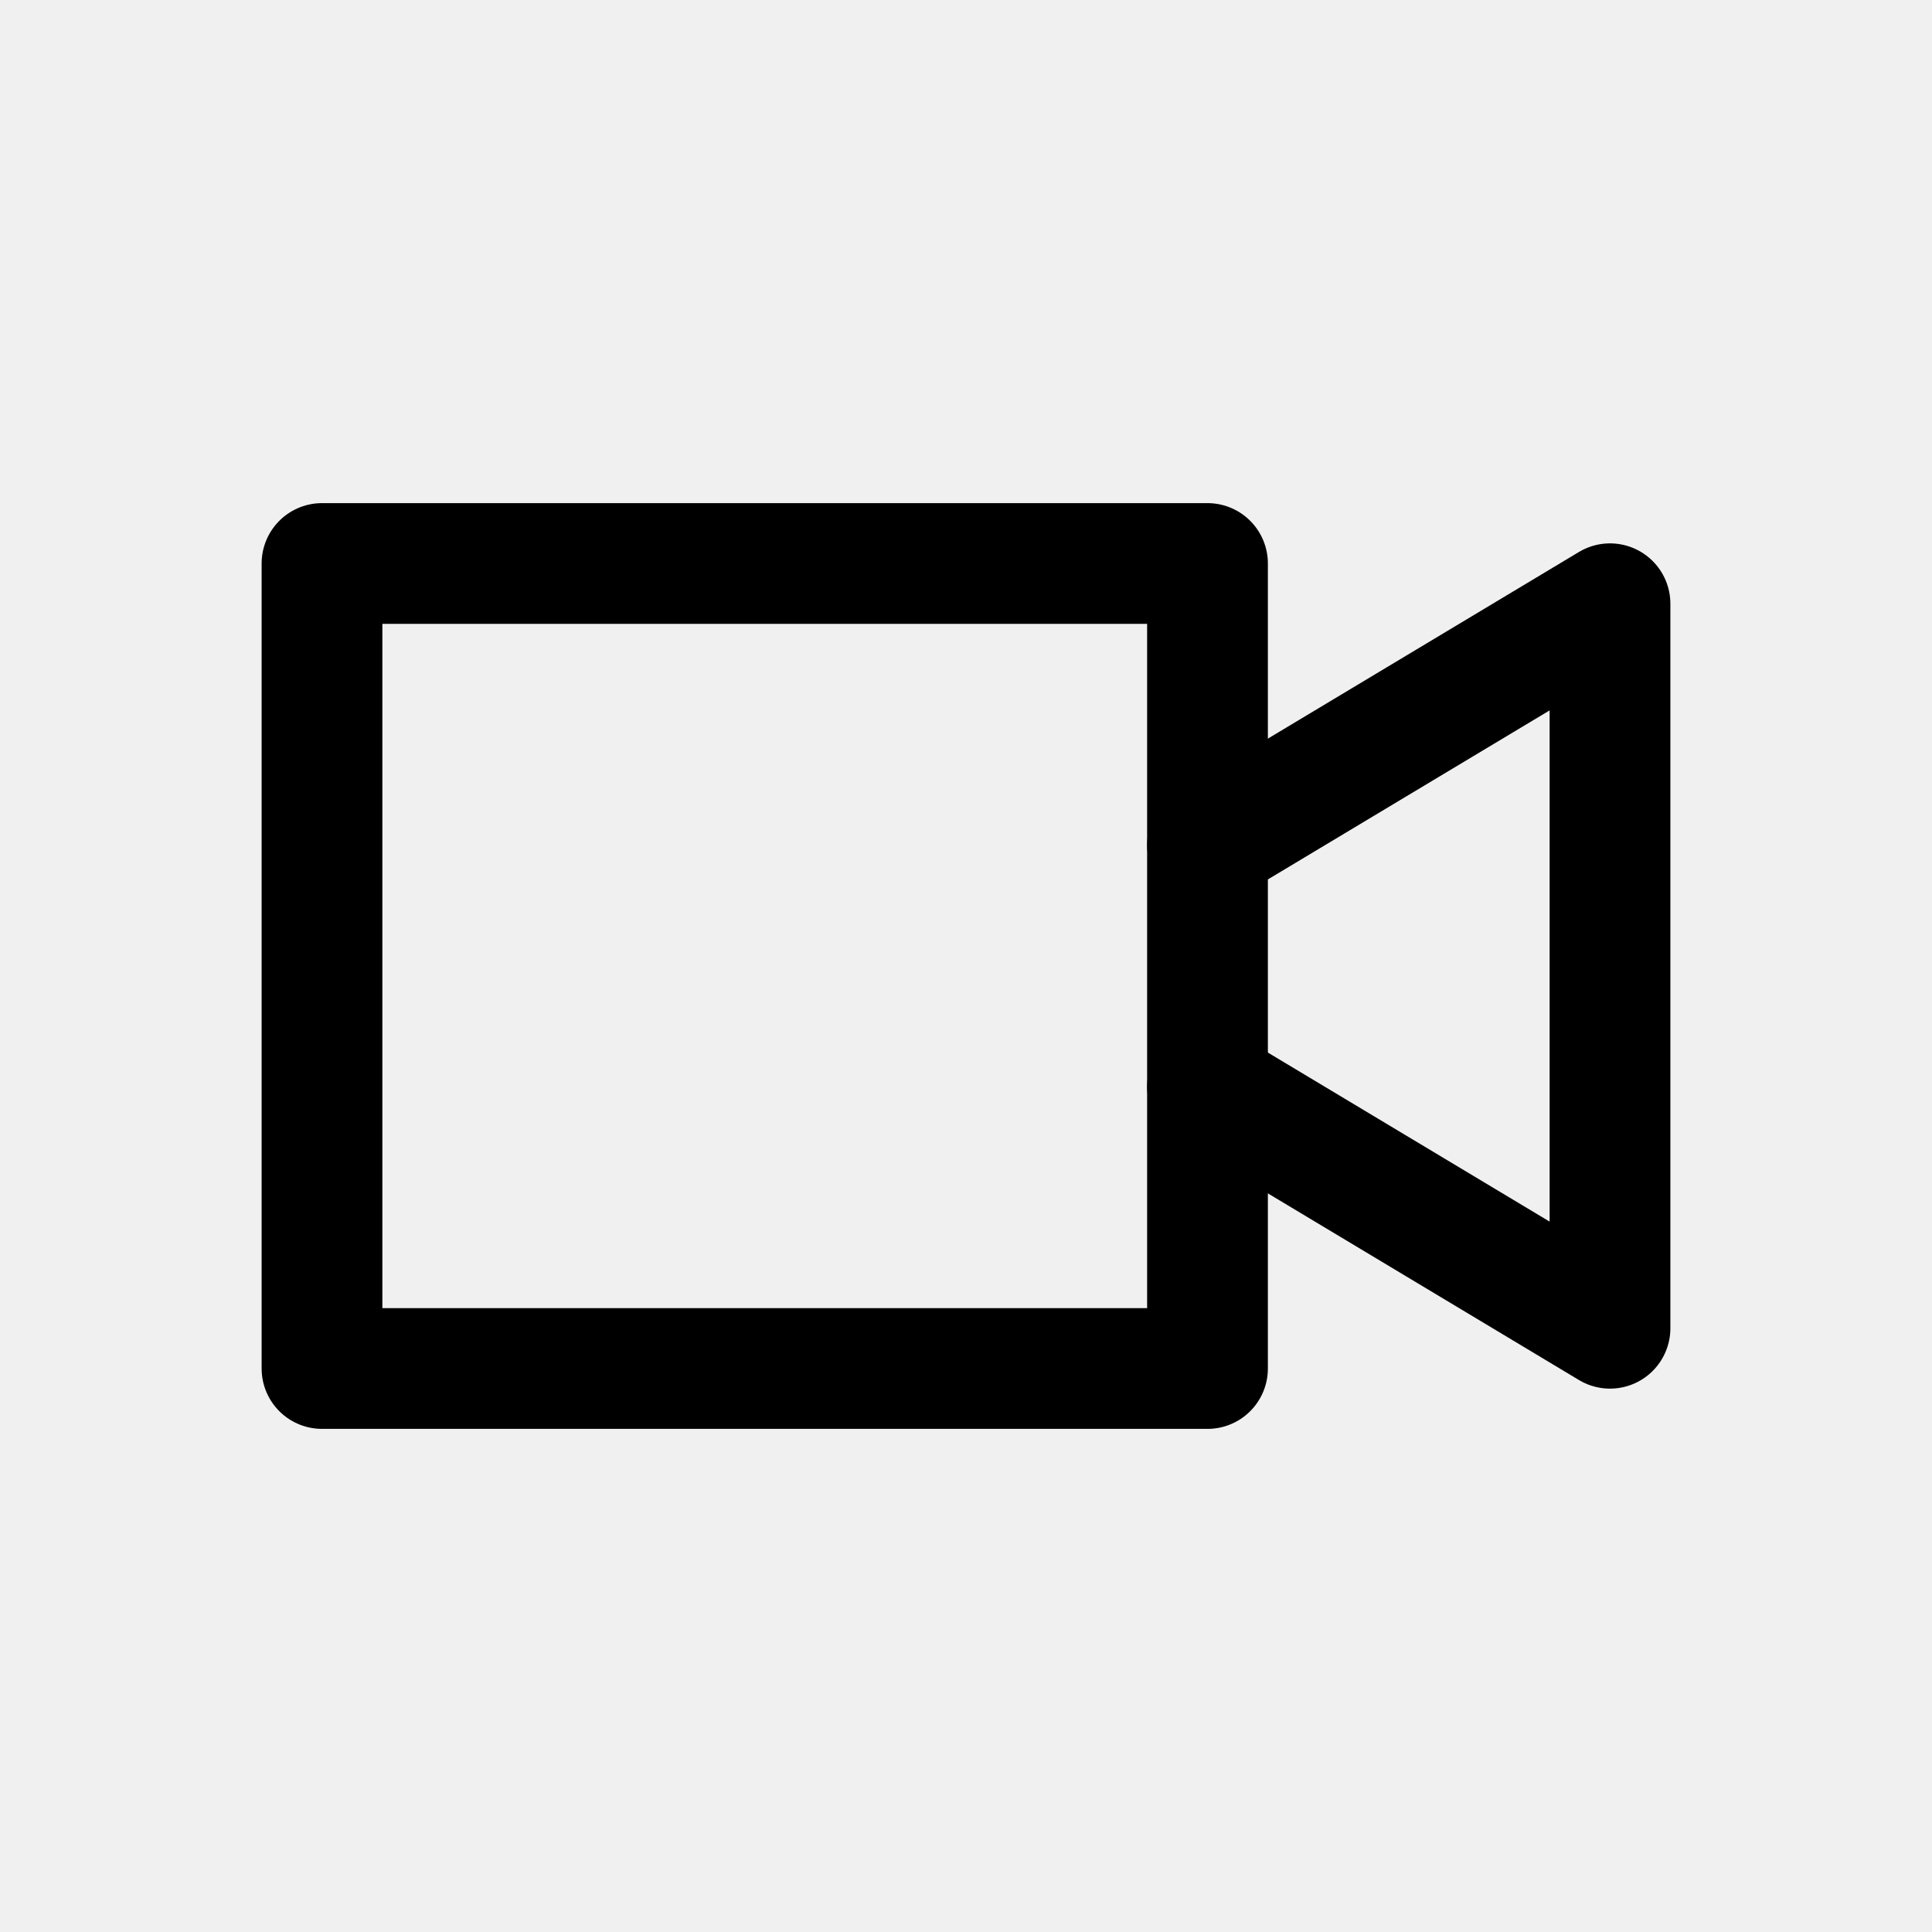
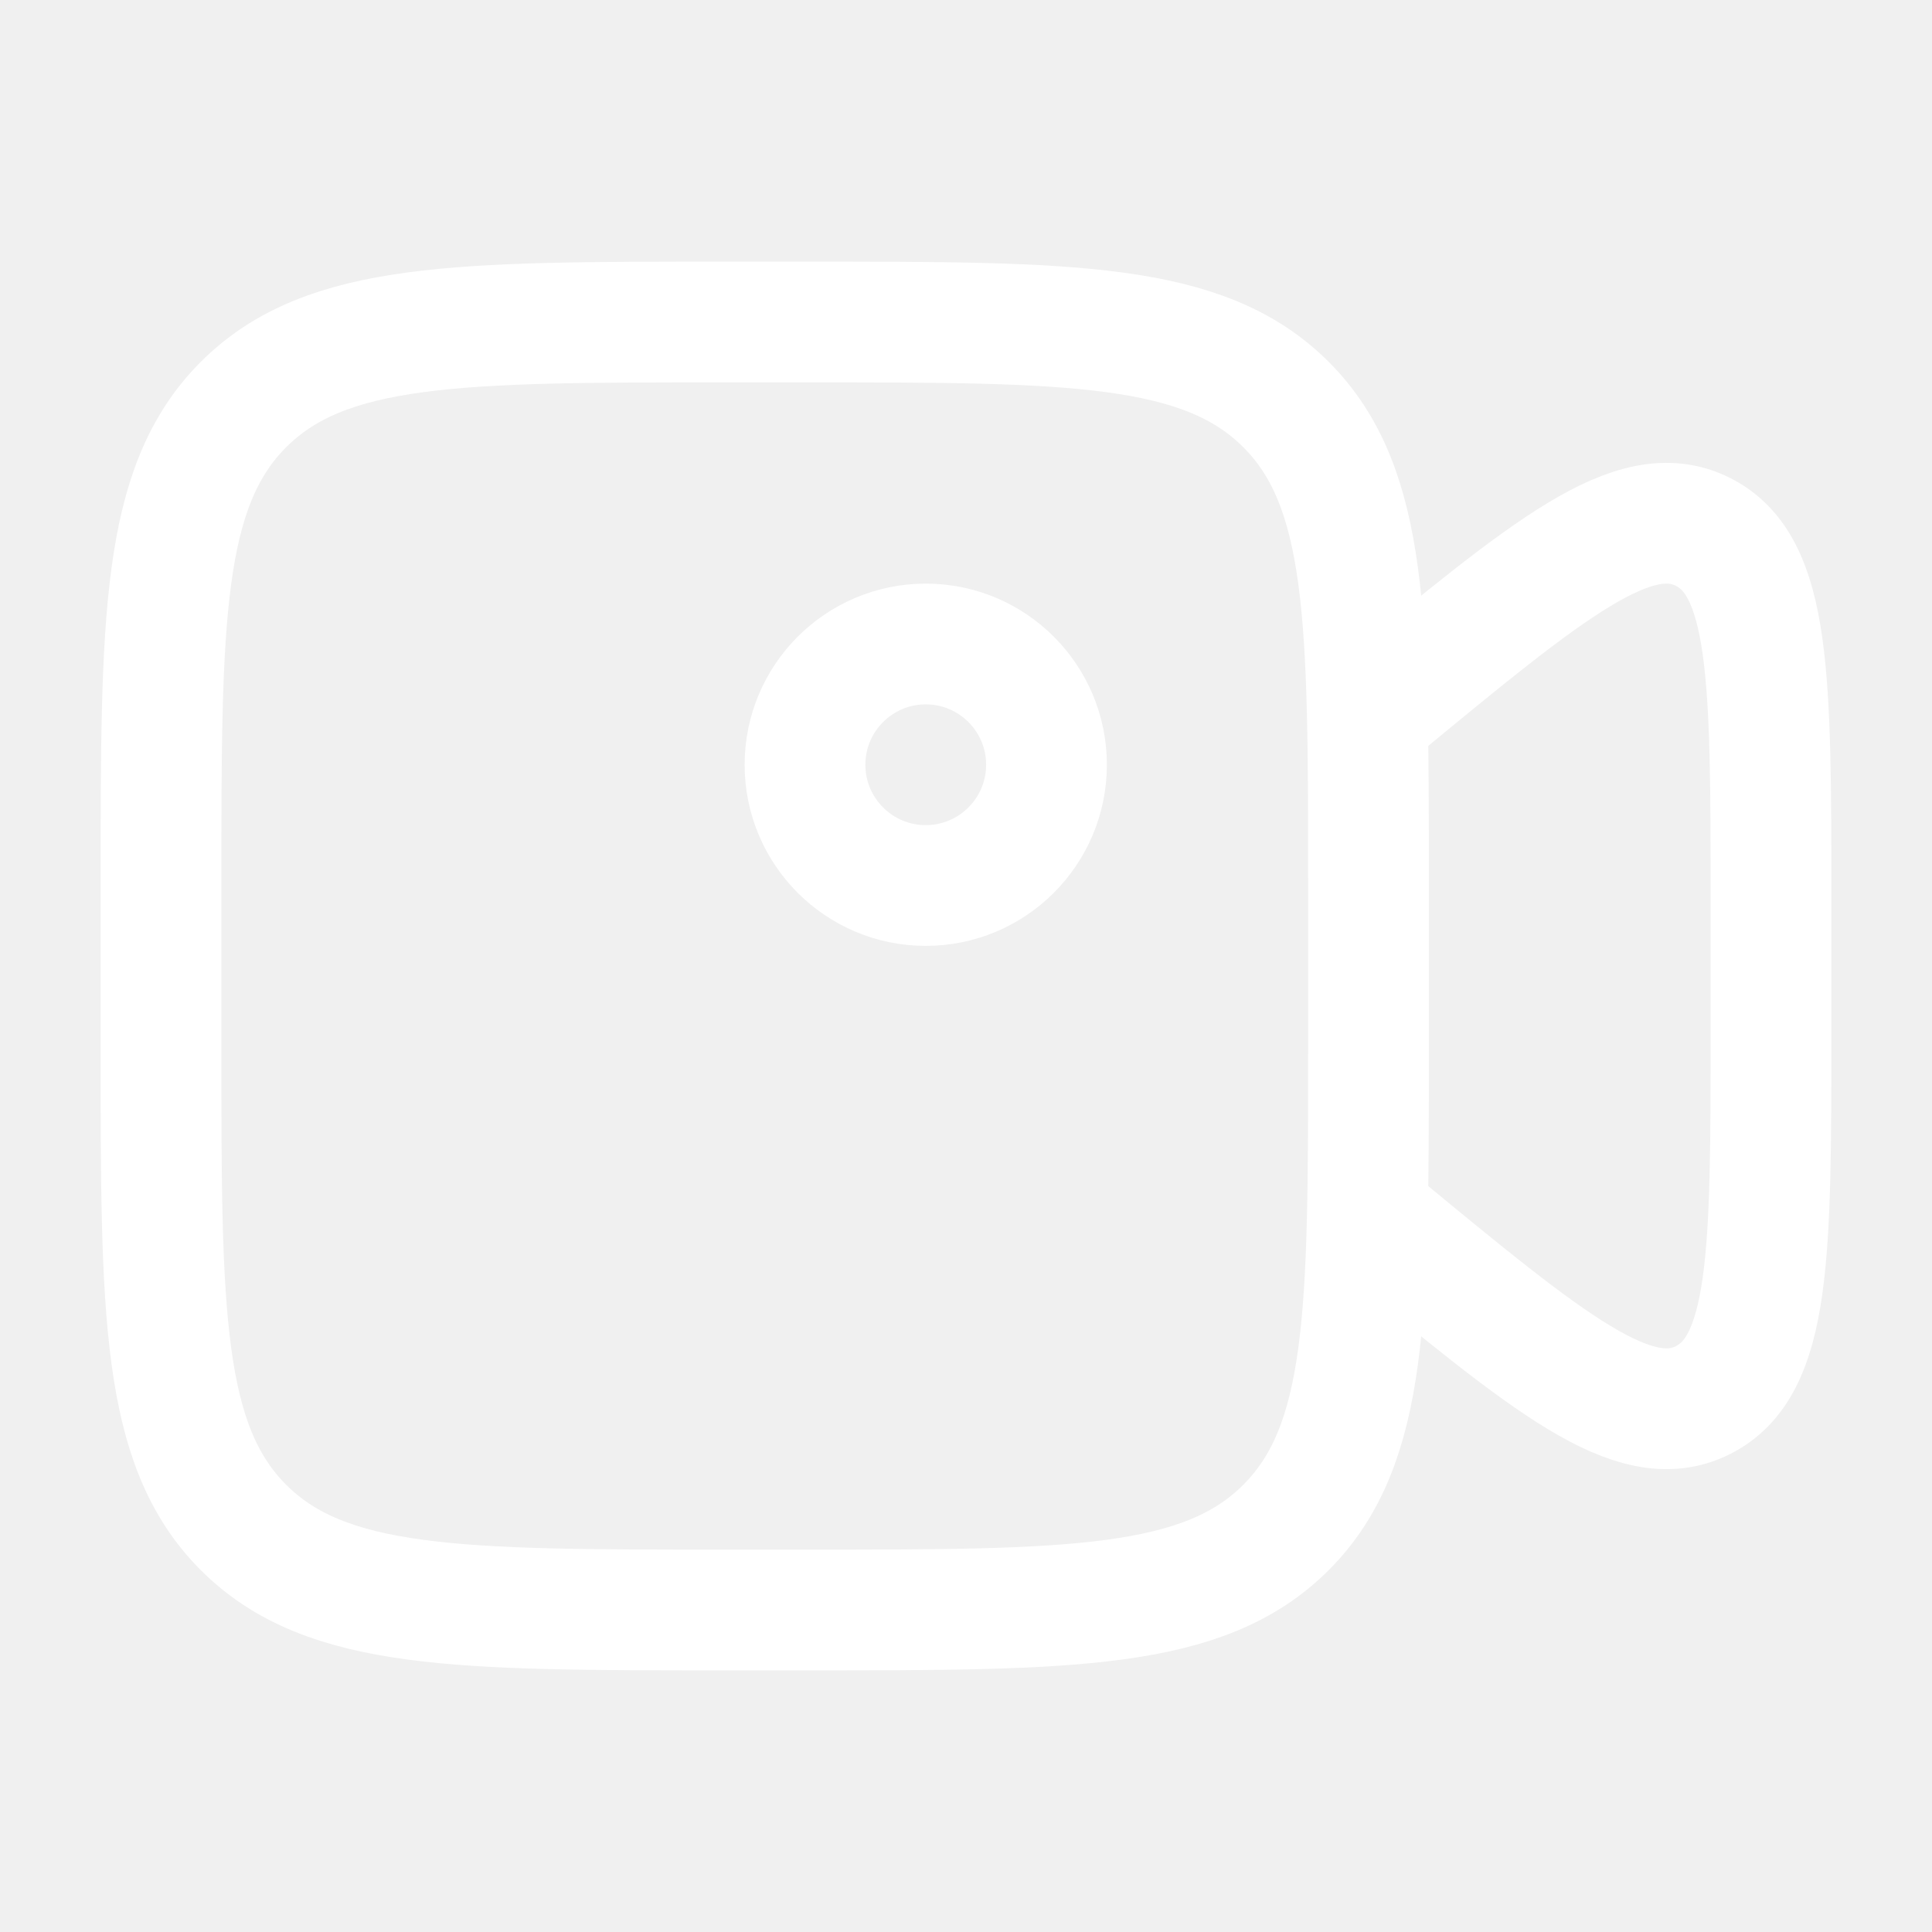
- <svg xmlns="http://www.w3.org/2000/svg" viewBox="0 0 24 24" fill="none" stroke="currentColor" stroke-width="1.5" stroke-linecap="round" stroke-linejoin="round">
-   <path d="M4 7 H15 V17 H4 Z" />
-   <path d="M15 10.5 L20 7.5 V16.5 L15 13.5" />
+ <svg xmlns="http://www.w3.org/2000/svg" width="24" height="24" viewBox="0 0 24 24" fill="none">
+   <path d="M2 11C2 7.7 2 6.05 3.025 5.025C4.05 4 5.7 4 9 4H10C13.3 4 14.95 4 15.975 5.025C17 6.05 17 7.7 17 11V13C17 16.3 17 17.95 15.975 18.975C14.95 20 13.3 20 10 20H9C5.7 20 4.05 20 3.025 18.975C2 17.95 2 16.3 2 13V11Z" stroke="white" stroke-width="1.5" />
+   <path d="M17 8.906L17.126 8.802C19.242 7.056 20.3 6.183 21.15 6.605C22 7.026 22 8.424 22 11.218V12.782C22 15.576 22 16.974 21.15 17.395C20.3 17.817 19.242 16.944 17.126 15.198L17 15.094" stroke="white" stroke-width="1.5" stroke-linecap="round" />
+   <path d="M11.5 11C12.328 11 13 10.328 13 9.5C13 8.672 12.328 8 11.5 8C10.672 8 10 8.672 10 9.5C10 10.328 10.672 11 11.5 11Z" stroke="white" stroke-width="1.5" />
</svg>
